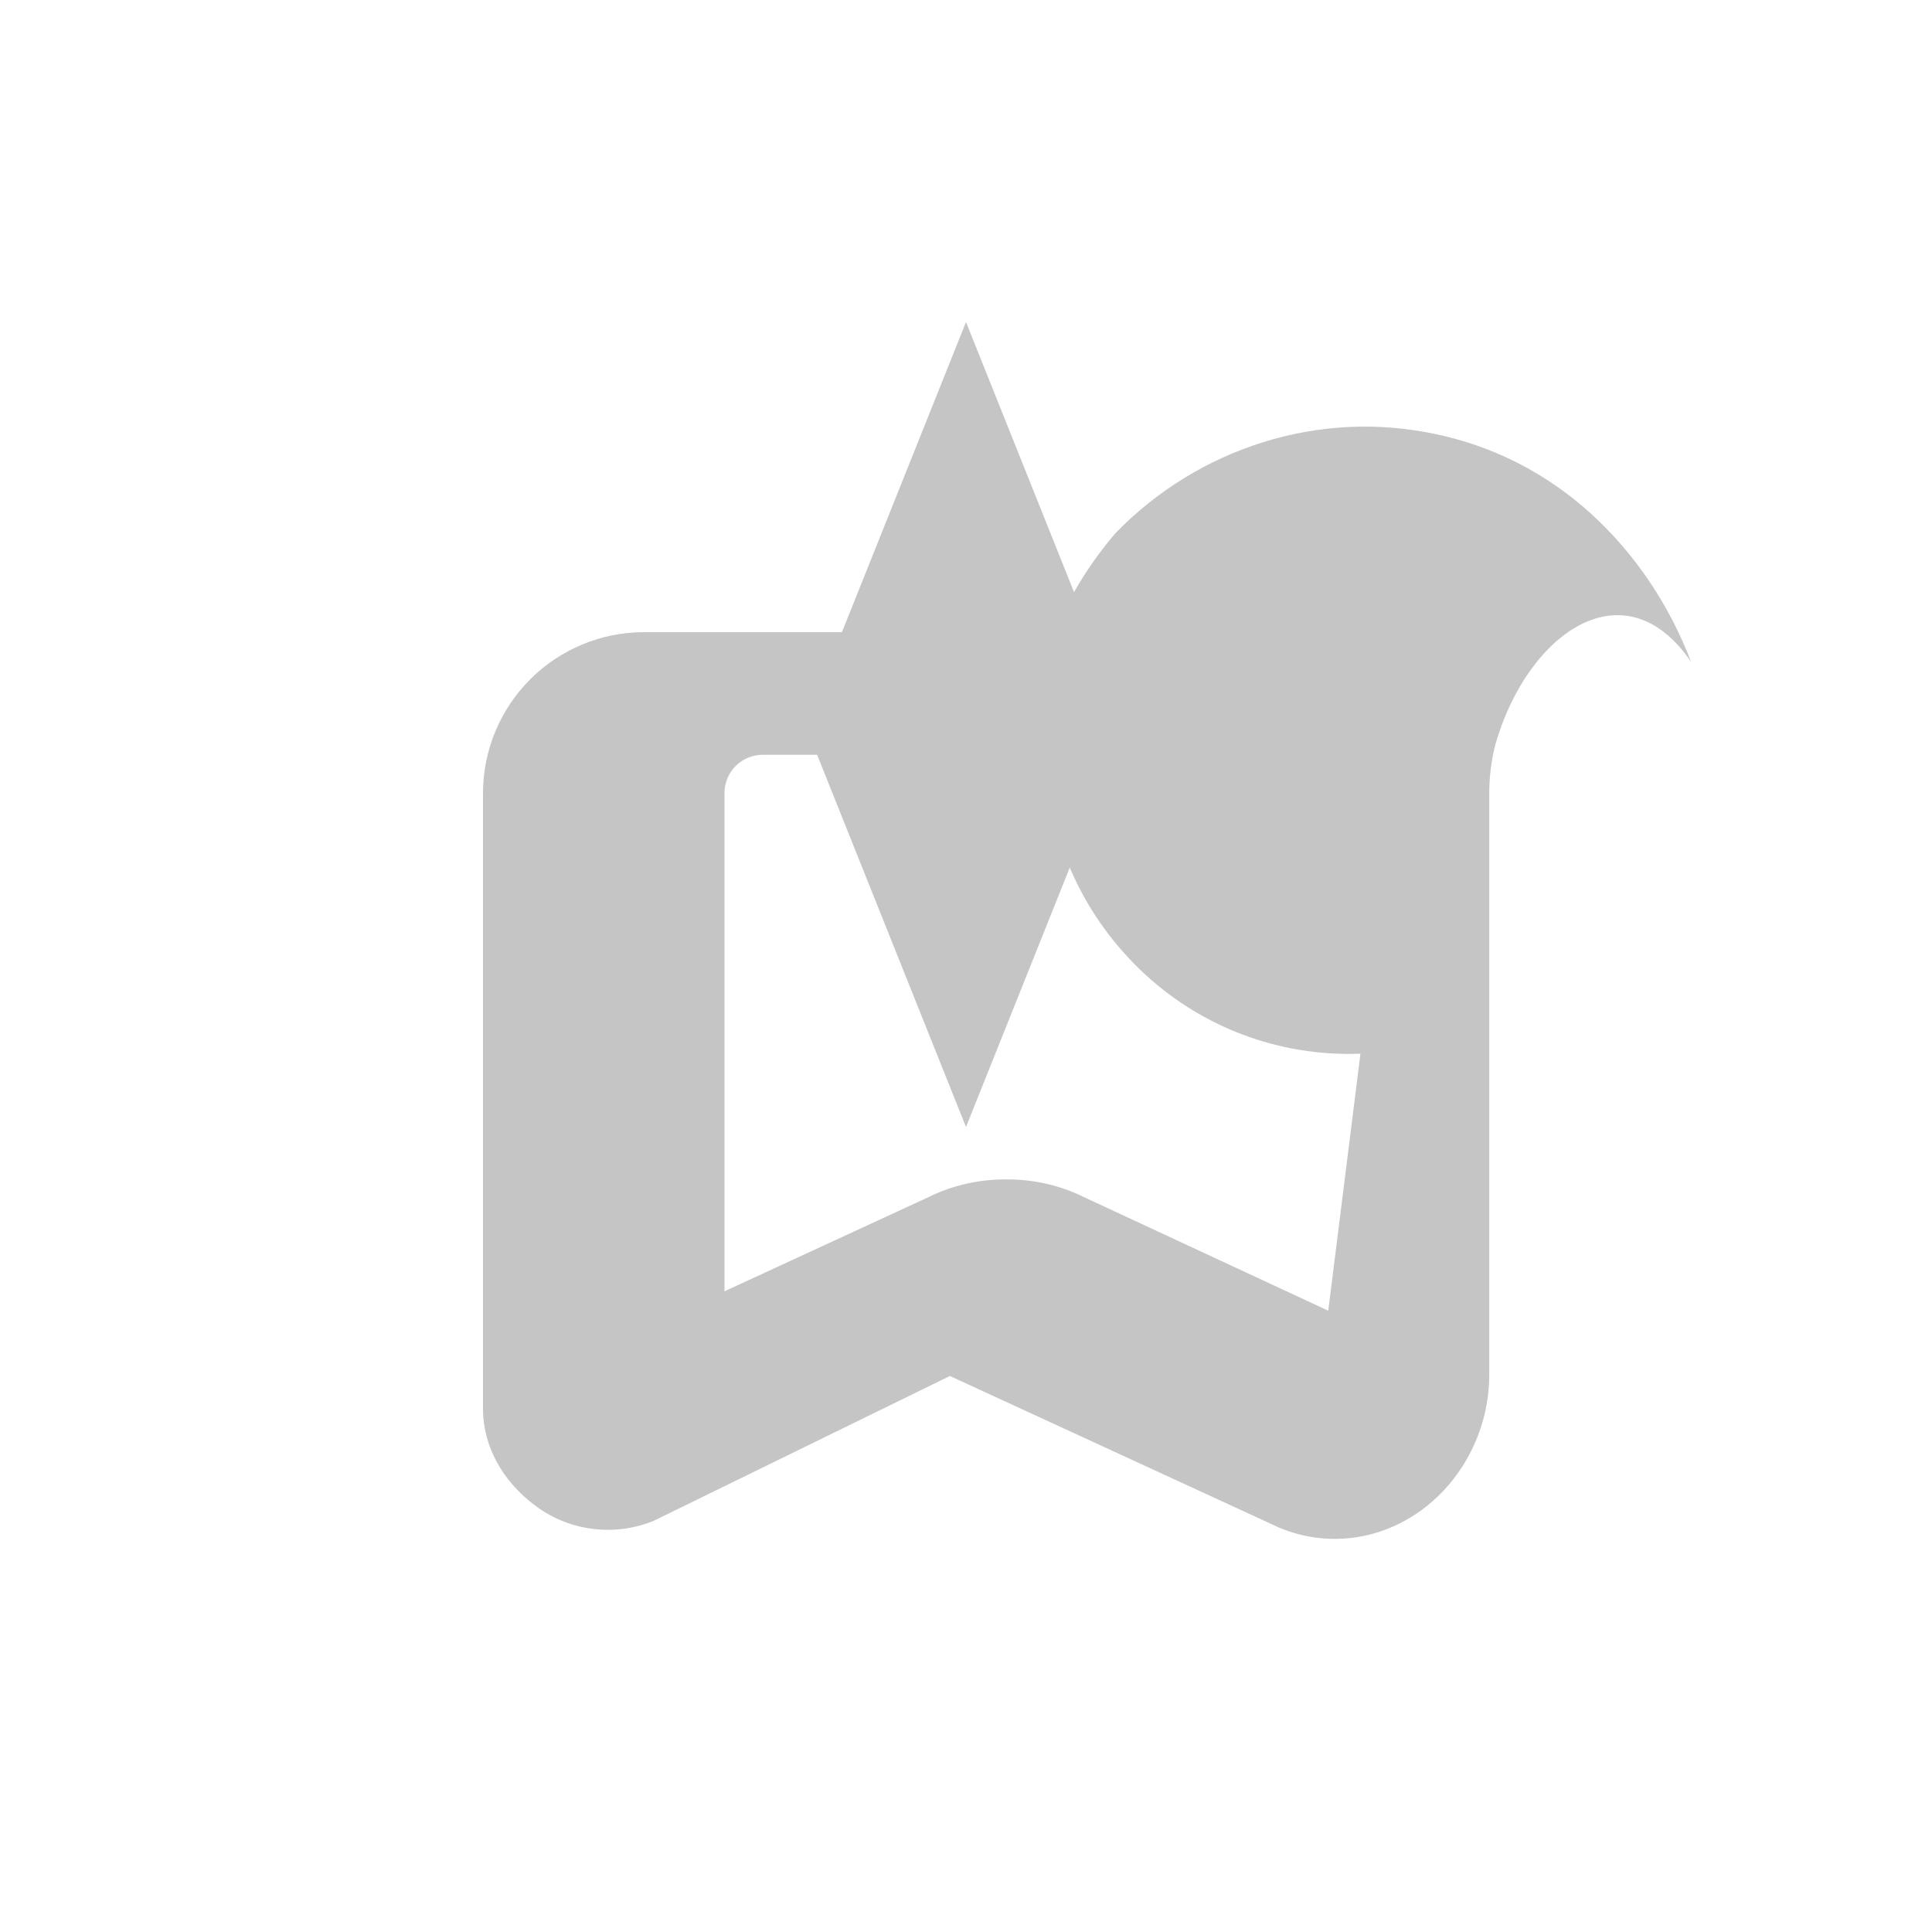
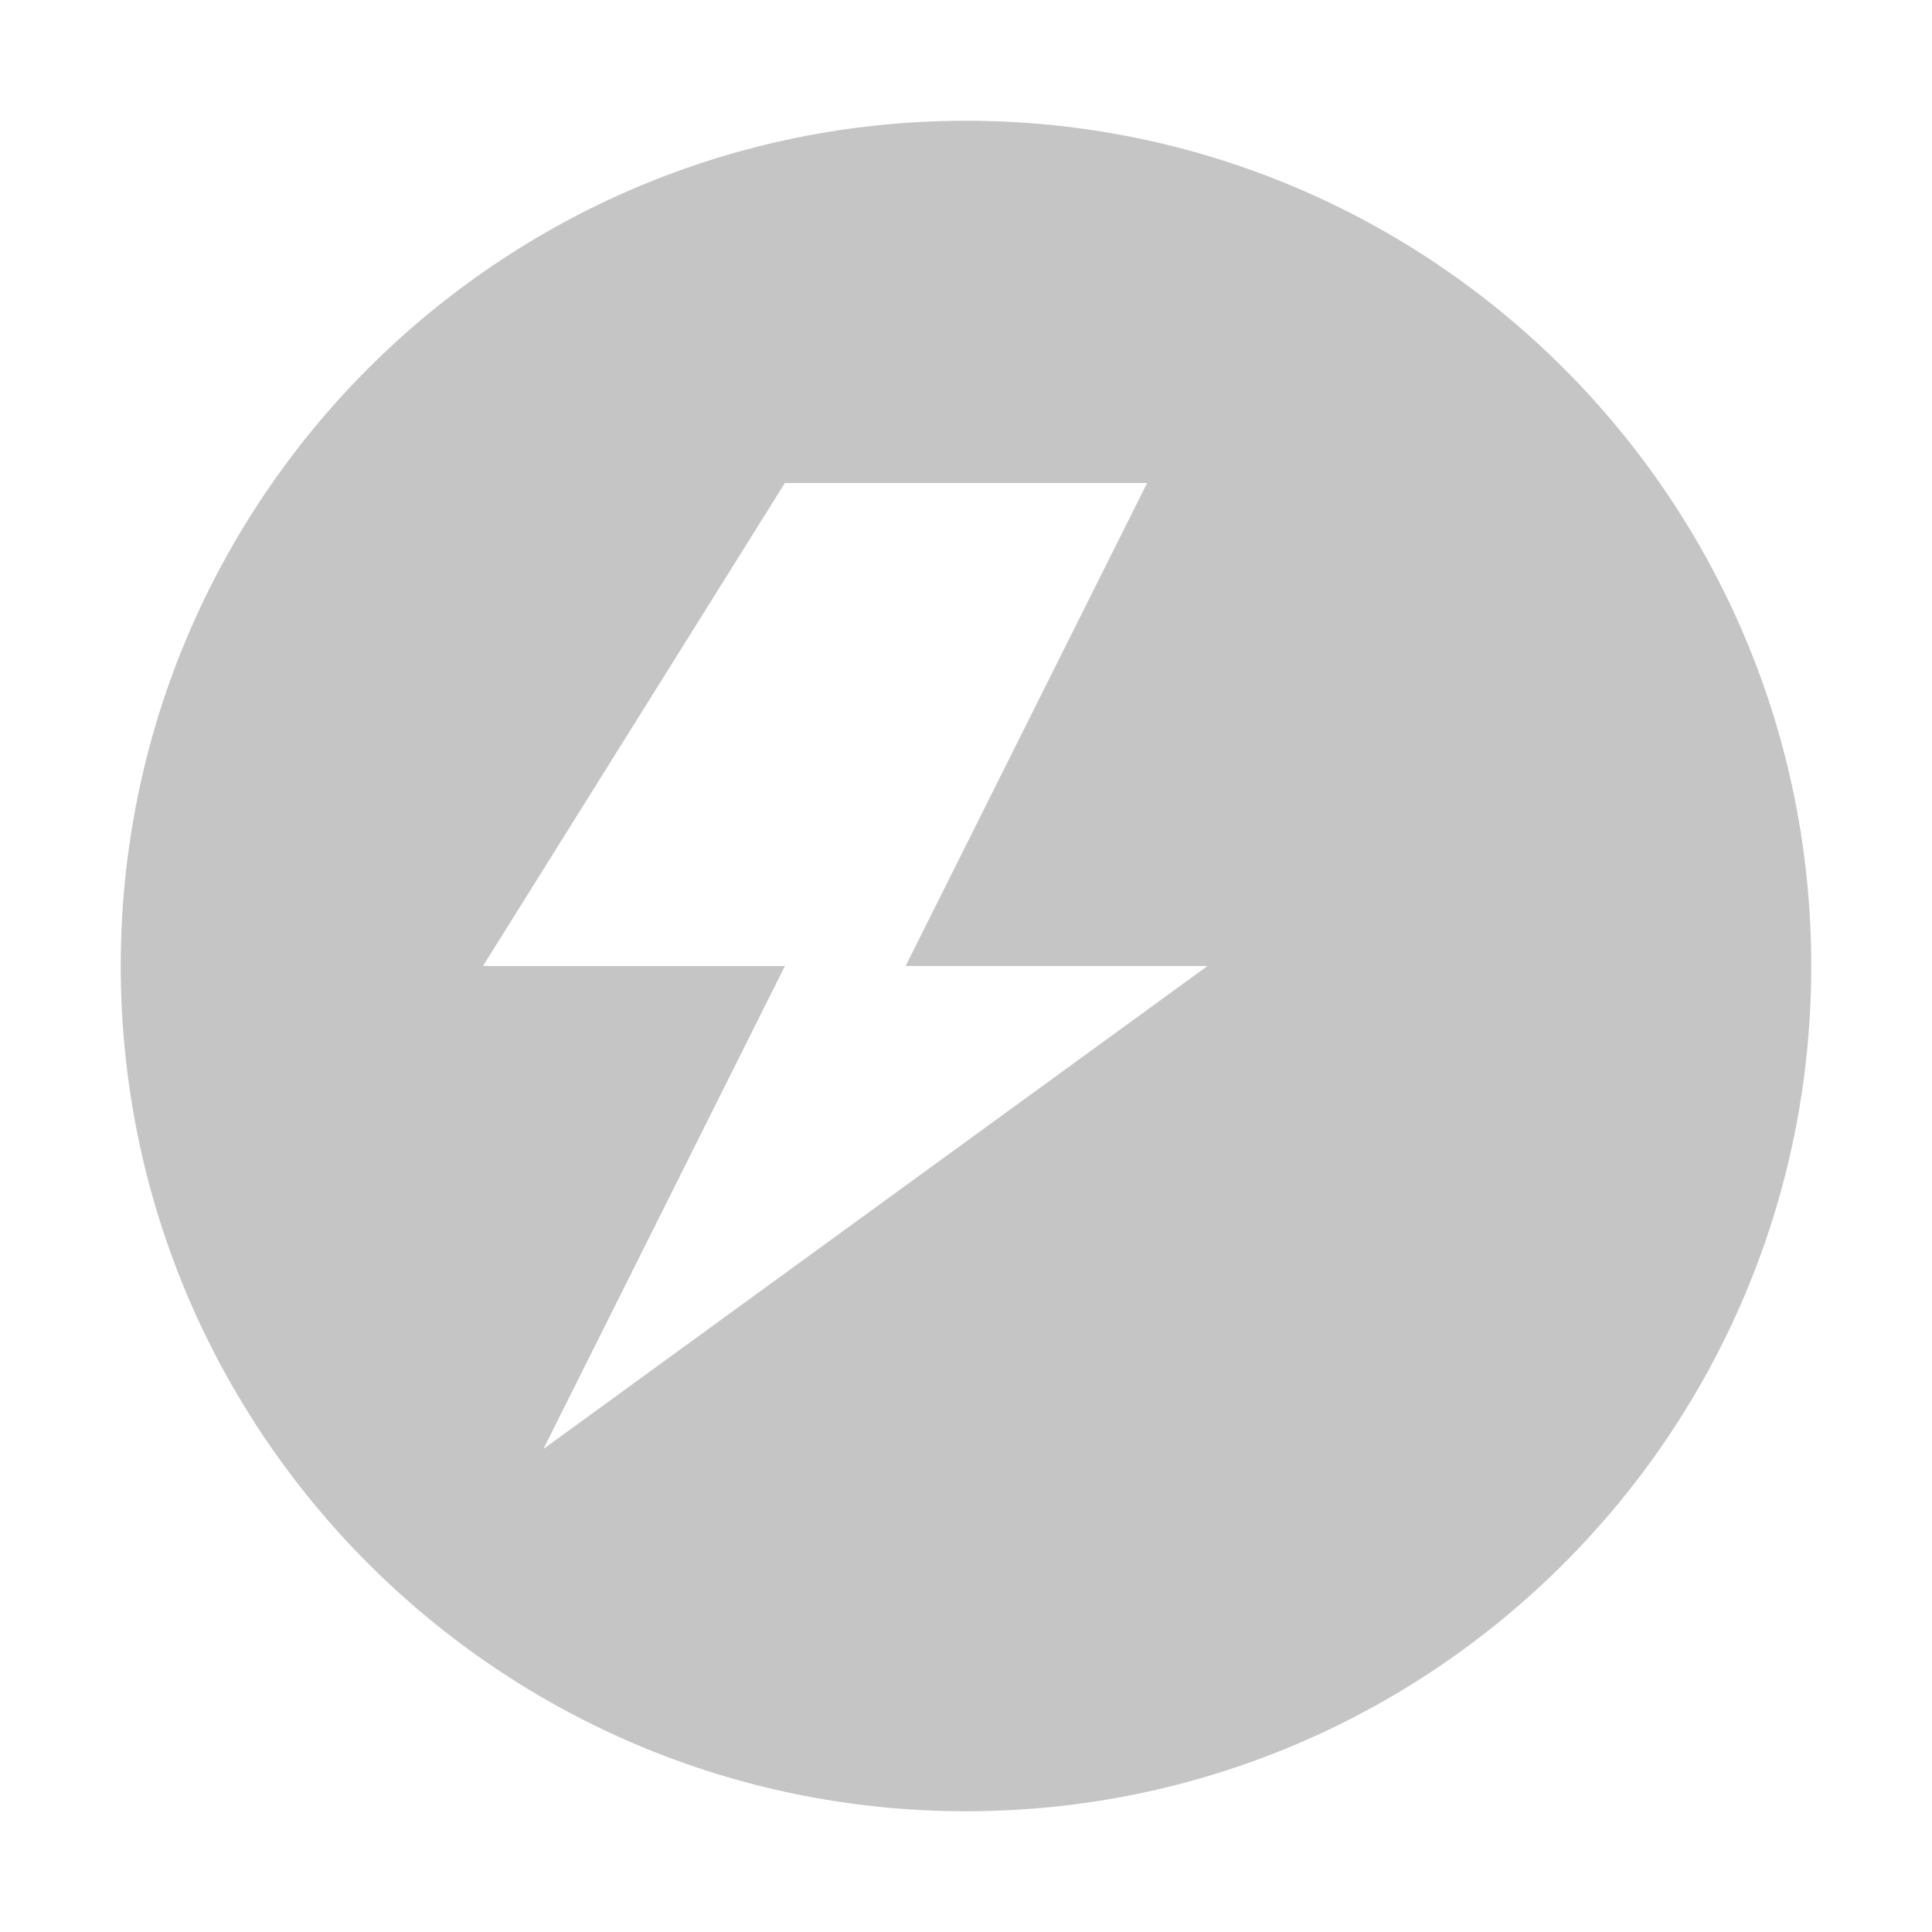
- <svg xmlns="http://www.w3.org/2000/svg" width="24" height="24" viewBox="0 0 24 24">
-   <path fill="#C5C5C5" d="M21.007 8.222C20.736 7.511 20.31 6.879 19.764 6.381C19.209 5.877 18.545 5.539 17.825 5.391C17.116 5.241 16.391 5.276 15.697 5.491C15.003 5.707 14.367 6.096 13.856 6.624C13.542 6.991 13.285 7.406 13.097 7.853H8C7.47 7.853 6.961 8.064 6.586 8.439C6.211 8.814 6 9.323 6 9.853V17.5C6 17.96 6.237 18.4 6.659 18.711C7.08 19.023 7.639 19.089 8.119 18.893L11.8 17.093L15.893 18.978C16.179 19.098 16.492 19.141 16.8 19.103C17.108 19.065 17.402 18.946 17.659 18.759C17.915 18.571 18.127 18.32 18.274 18.027C18.422 17.734 18.5 17.407 18.5 17.076V9.853C18.5 9.648 18.526 9.446 18.575 9.251C18.971 7.864 20.18 7.01 21.007 8.222ZM16.5 16.282L13.463 14.87C13.169 14.724 12.837 14.649 12.5 14.651C12.163 14.649 11.831 14.724 11.537 14.87L9 16.041V9.853C9 9.588 9.211 9.376 9.477 9.376H13C13.006 10.374 13.424 11.331 14.159 12.042C14.894 12.753 15.883 13.129 16.9 13.089C16.9 13.093 16.5 16.282 16.5 16.282Z" />
-   <circle fill="#C5C5C5" cx="17" cy="7.6" r="1.5" />
-   <path fill="#C5C5C5" d="M12 4L14 9 12 14 10 9z" />
+ <svg xmlns="http://www.w3.org/2000/svg" width="16" height="16" viewBox="0 0 16 16">
+   <path fill="#C5C5C5" d="M 8,1C 11.866,1 15,4.134 15,8C 15,11.866 11.866,15 8,15C 4.134,15 1,11.866 1,8C 1,4.134 4.134,1 8,1 Z M 9.5,4L 6.5,4L 4,8L 6.5,8L 4.5,12L 10,8L 7.5,8L 9.5,4 Z" />
</svg>
